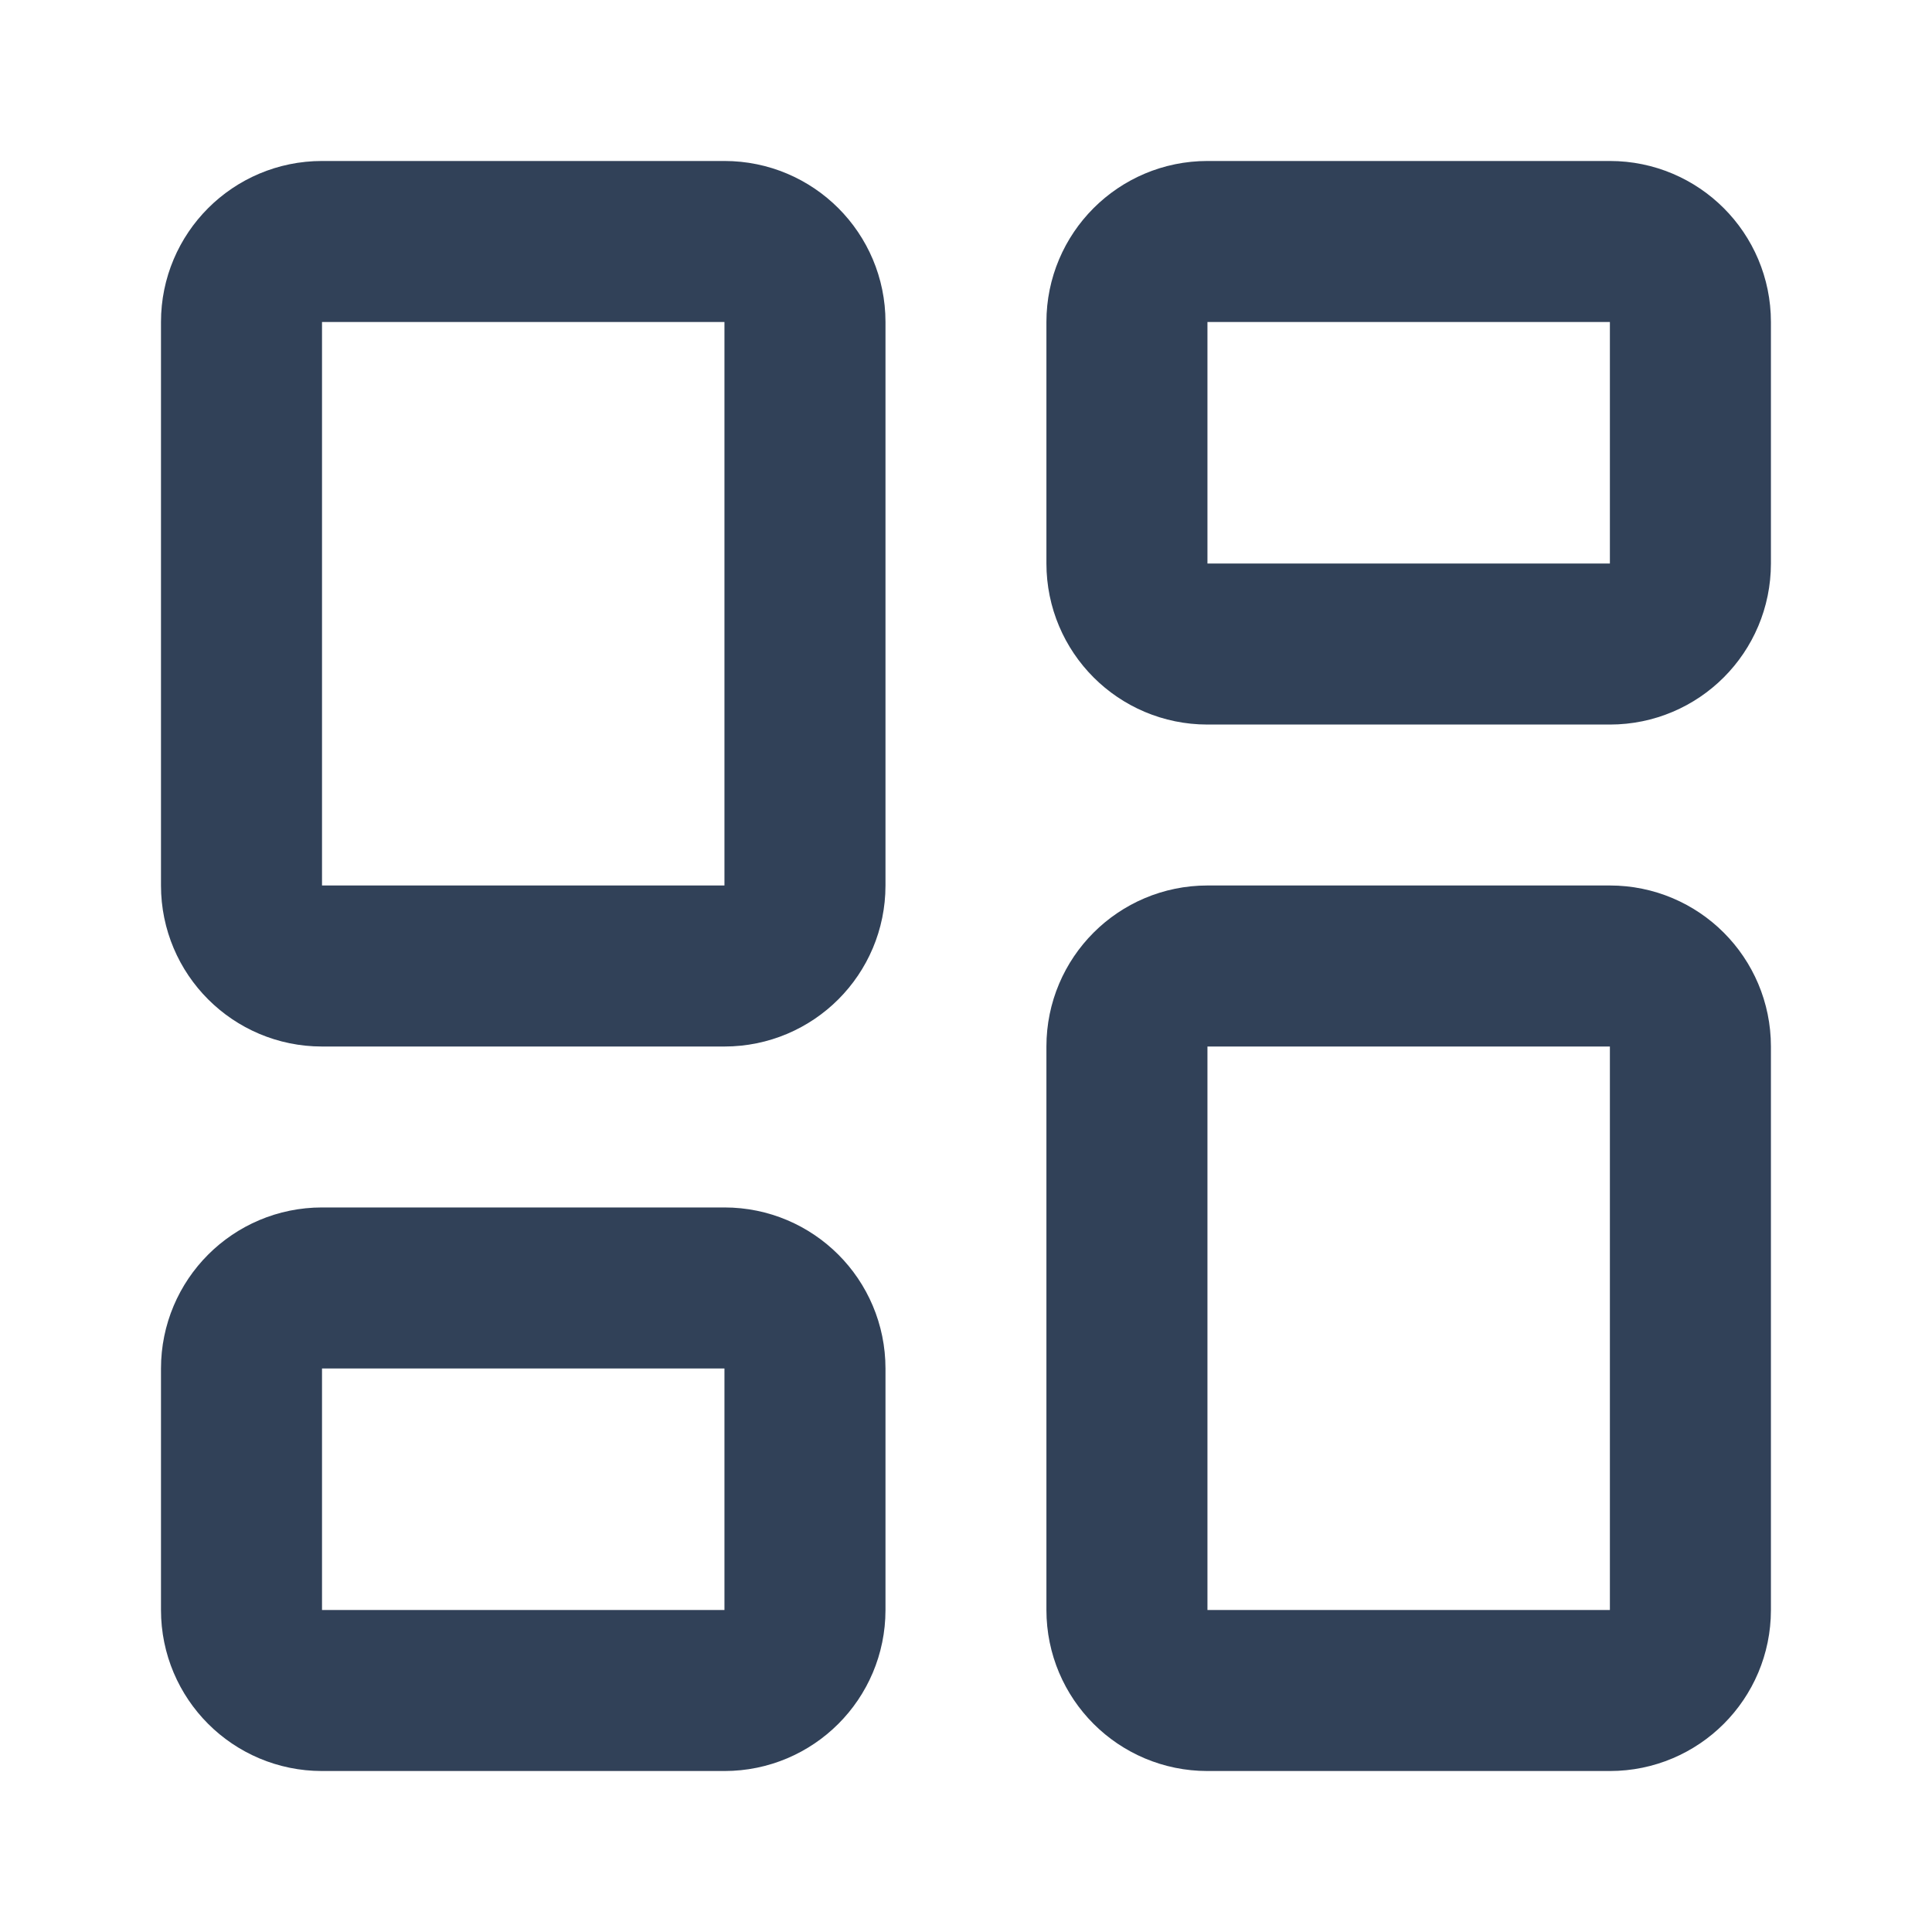
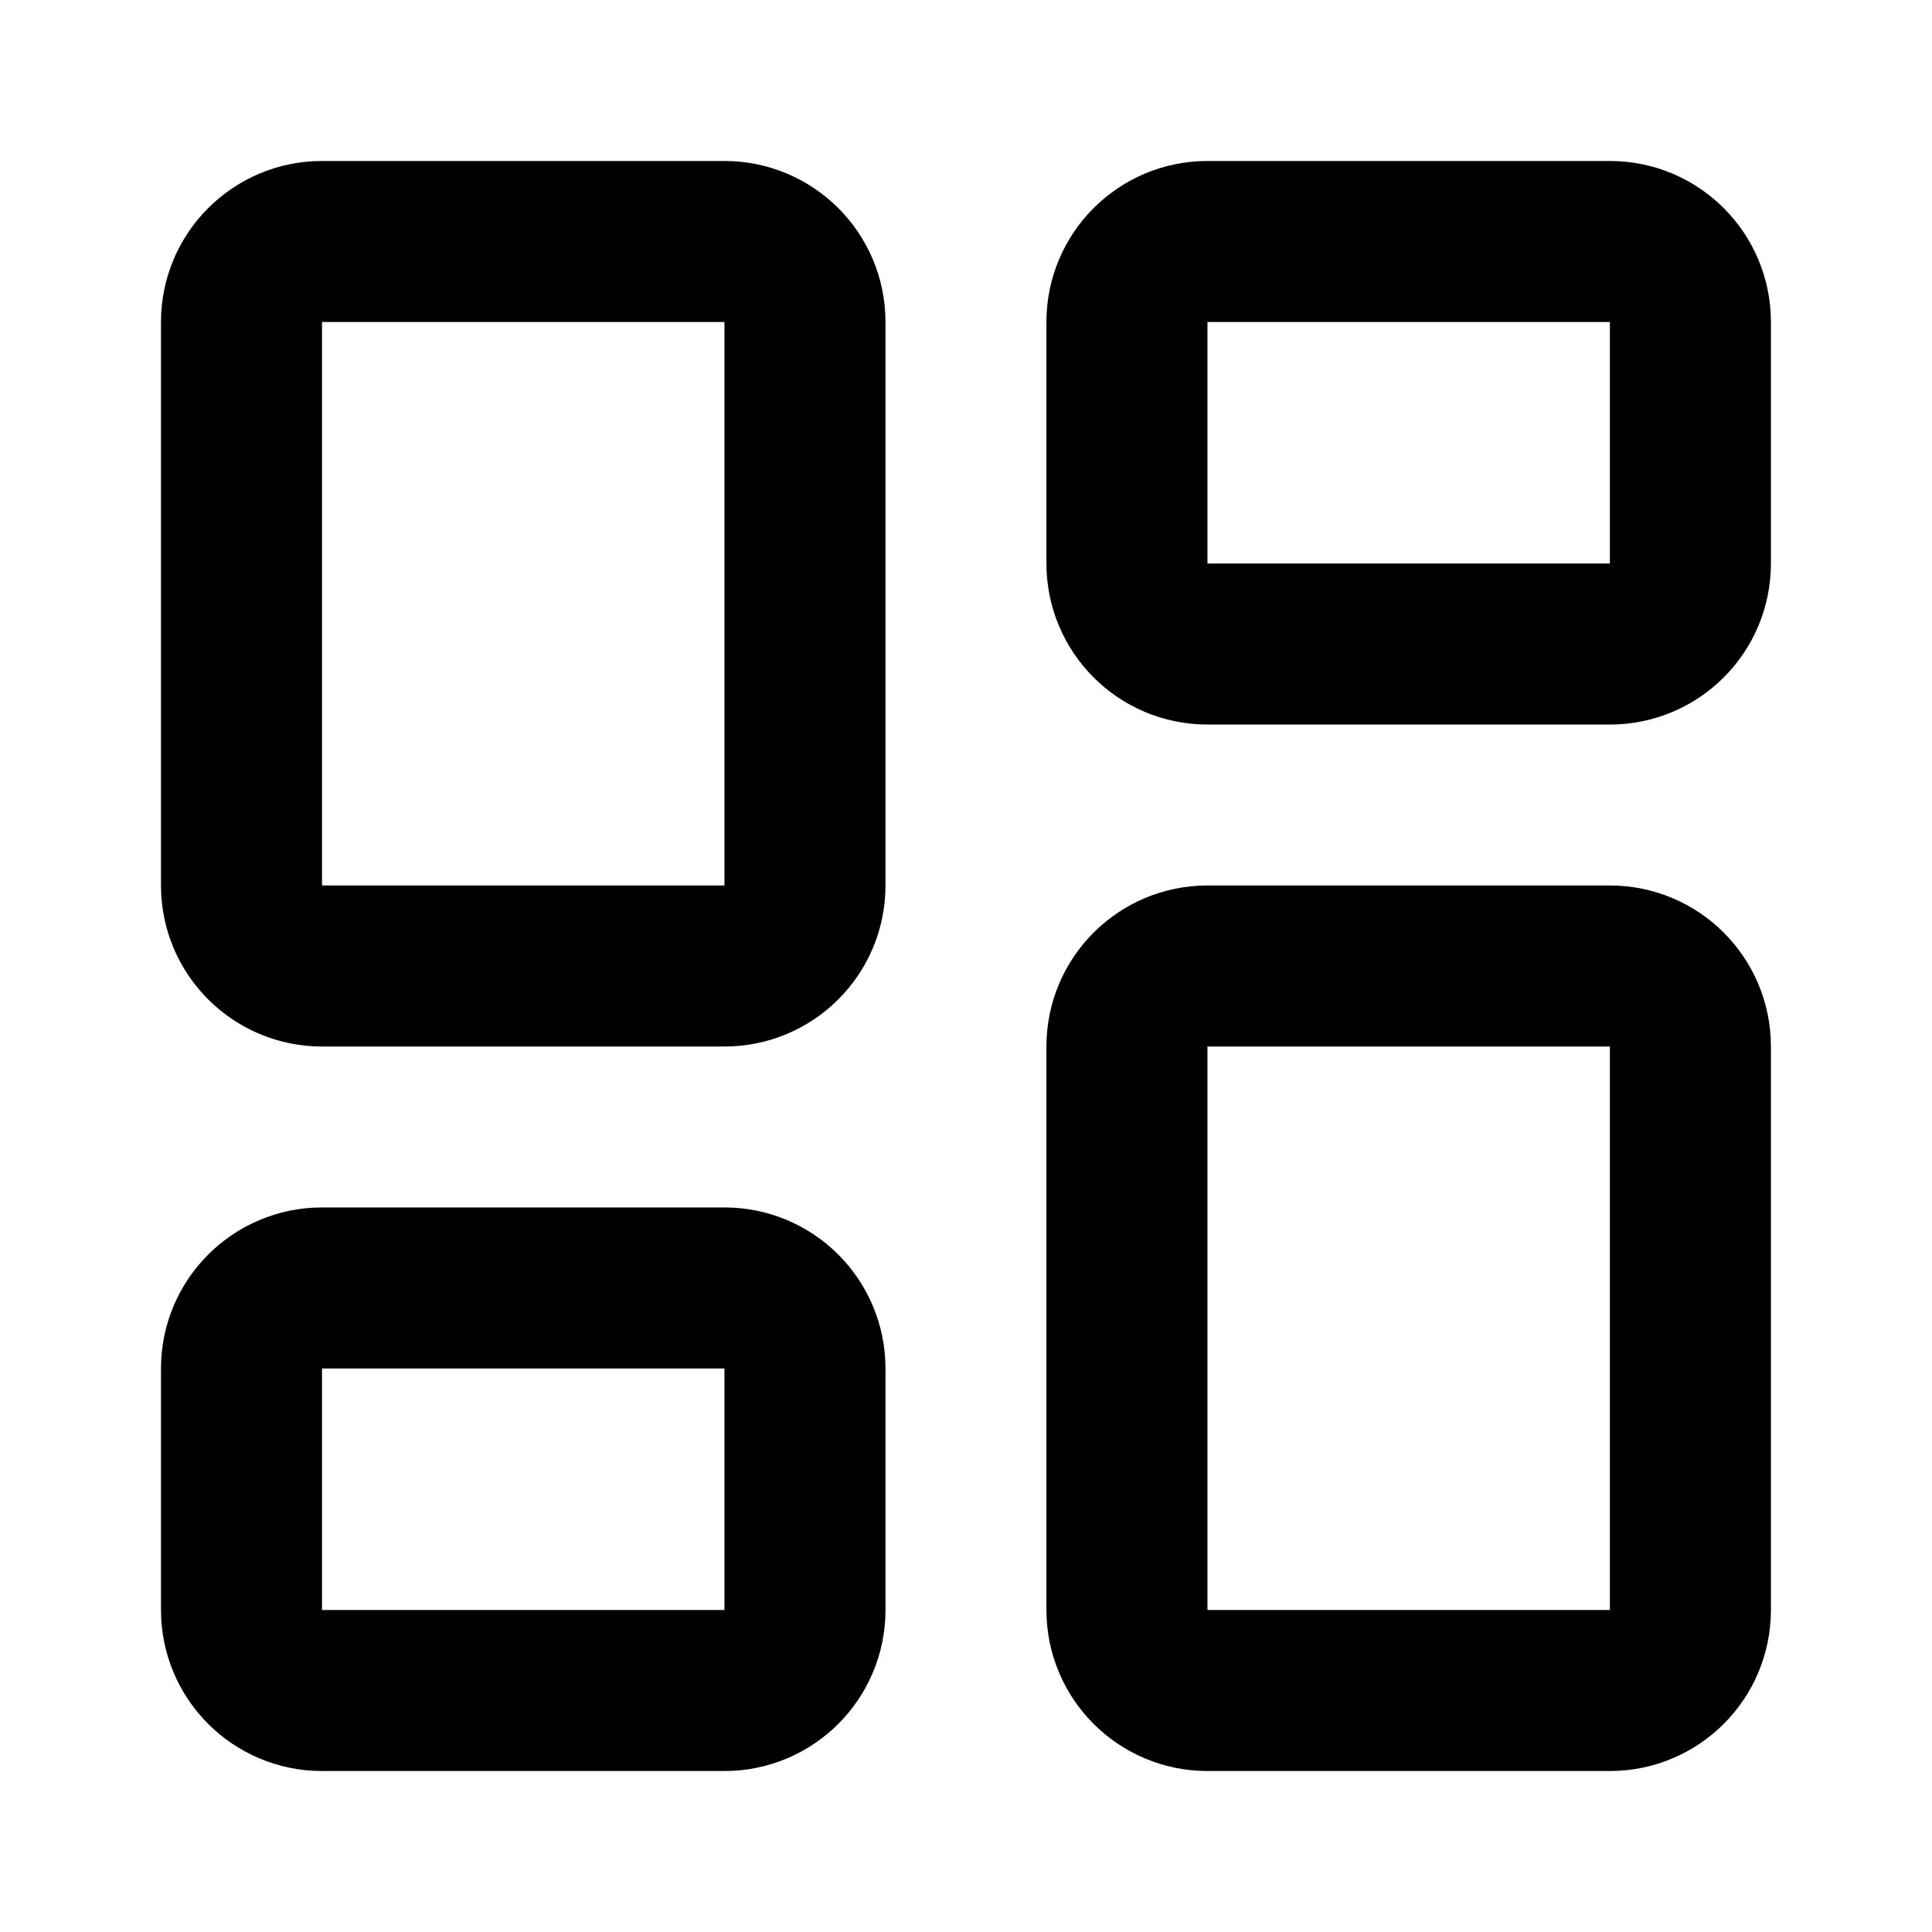
<svg xmlns="http://www.w3.org/2000/svg" viewBox="0 0 20 20" fill="none">
-   <path d="M7.5 2.5H3.333C2.873 2.5 2.5 2.873 2.5 3.333V9.167C2.5 9.627 2.873 10 3.333 10H7.5C7.96 10 8.333 9.627 8.333 9.167V3.333C8.333 2.873 7.96 2.5 7.5 2.5Z" stroke="#314158" stroke-width="1.667" stroke-linecap="round" stroke-linejoin="round" />
-   <path d="M16.666 2.5H12.499C12.039 2.5 11.666 2.873 11.666 3.333V5.833C11.666 6.294 12.039 6.667 12.499 6.667H16.666C17.126 6.667 17.499 6.294 17.499 5.833V3.333C17.499 2.873 17.126 2.5 16.666 2.5Z" stroke="#314158" stroke-width="1.667" stroke-linecap="round" stroke-linejoin="round" />
-   <path d="M16.666 10H12.499C12.039 10 11.666 10.373 11.666 10.833V16.667C11.666 17.127 12.039 17.5 12.499 17.5H16.666C17.126 17.5 17.499 17.127 17.499 16.667V10.833C17.499 10.373 17.126 10 16.666 10Z" stroke="#314158" stroke-width="1.667" stroke-linecap="round" stroke-linejoin="round" />
-   <path d="M7.5 13.333H3.333C2.873 13.333 2.5 13.706 2.5 14.167V16.667C2.5 17.127 2.873 17.5 3.333 17.5H7.5C7.96 17.5 8.333 17.127 8.333 16.667V14.167C8.333 13.706 7.96 13.333 7.5 13.333Z" stroke="#314158" stroke-width="1.667" stroke-linecap="round" stroke-linejoin="round" />
+   <path d="M7.5 2.5H3.333C2.873 2.5 2.5 2.873 2.5 3.333V9.167C2.5 9.627 2.873 10 3.333 10H7.5C7.96 10 8.333 9.627 8.333 9.167V3.333C8.333 2.873 7.96 2.5 7.5 2.5Z" stroke="currentColor" stroke-width="1.667" stroke-linecap="round" stroke-linejoin="round" />
+   <path d="M16.666 2.5H12.499C12.039 2.5 11.666 2.873 11.666 3.333V5.833C11.666 6.294 12.039 6.667 12.499 6.667H16.666C17.126 6.667 17.499 6.294 17.499 5.833V3.333C17.499 2.873 17.126 2.5 16.666 2.5Z" stroke="currentColor" stroke-width="1.667" stroke-linecap="round" stroke-linejoin="round" />
+   <path d="M16.666 10H12.499C12.039 10 11.666 10.373 11.666 10.833V16.667C11.666 17.127 12.039 17.5 12.499 17.5H16.666C17.126 17.5 17.499 17.127 17.499 16.667V10.833C17.499 10.373 17.126 10 16.666 10Z" stroke="currentColor" stroke-width="1.667" stroke-linecap="round" stroke-linejoin="round" />
+   <path d="M7.5 13.333H3.333C2.873 13.333 2.5 13.706 2.5 14.167V16.667C2.5 17.127 2.873 17.5 3.333 17.5H7.5C7.96 17.5 8.333 17.127 8.333 16.667V14.167C8.333 13.706 7.96 13.333 7.5 13.333Z" stroke="currentColor" stroke-width="1.667" stroke-linecap="round" stroke-linejoin="round" />
</svg>
